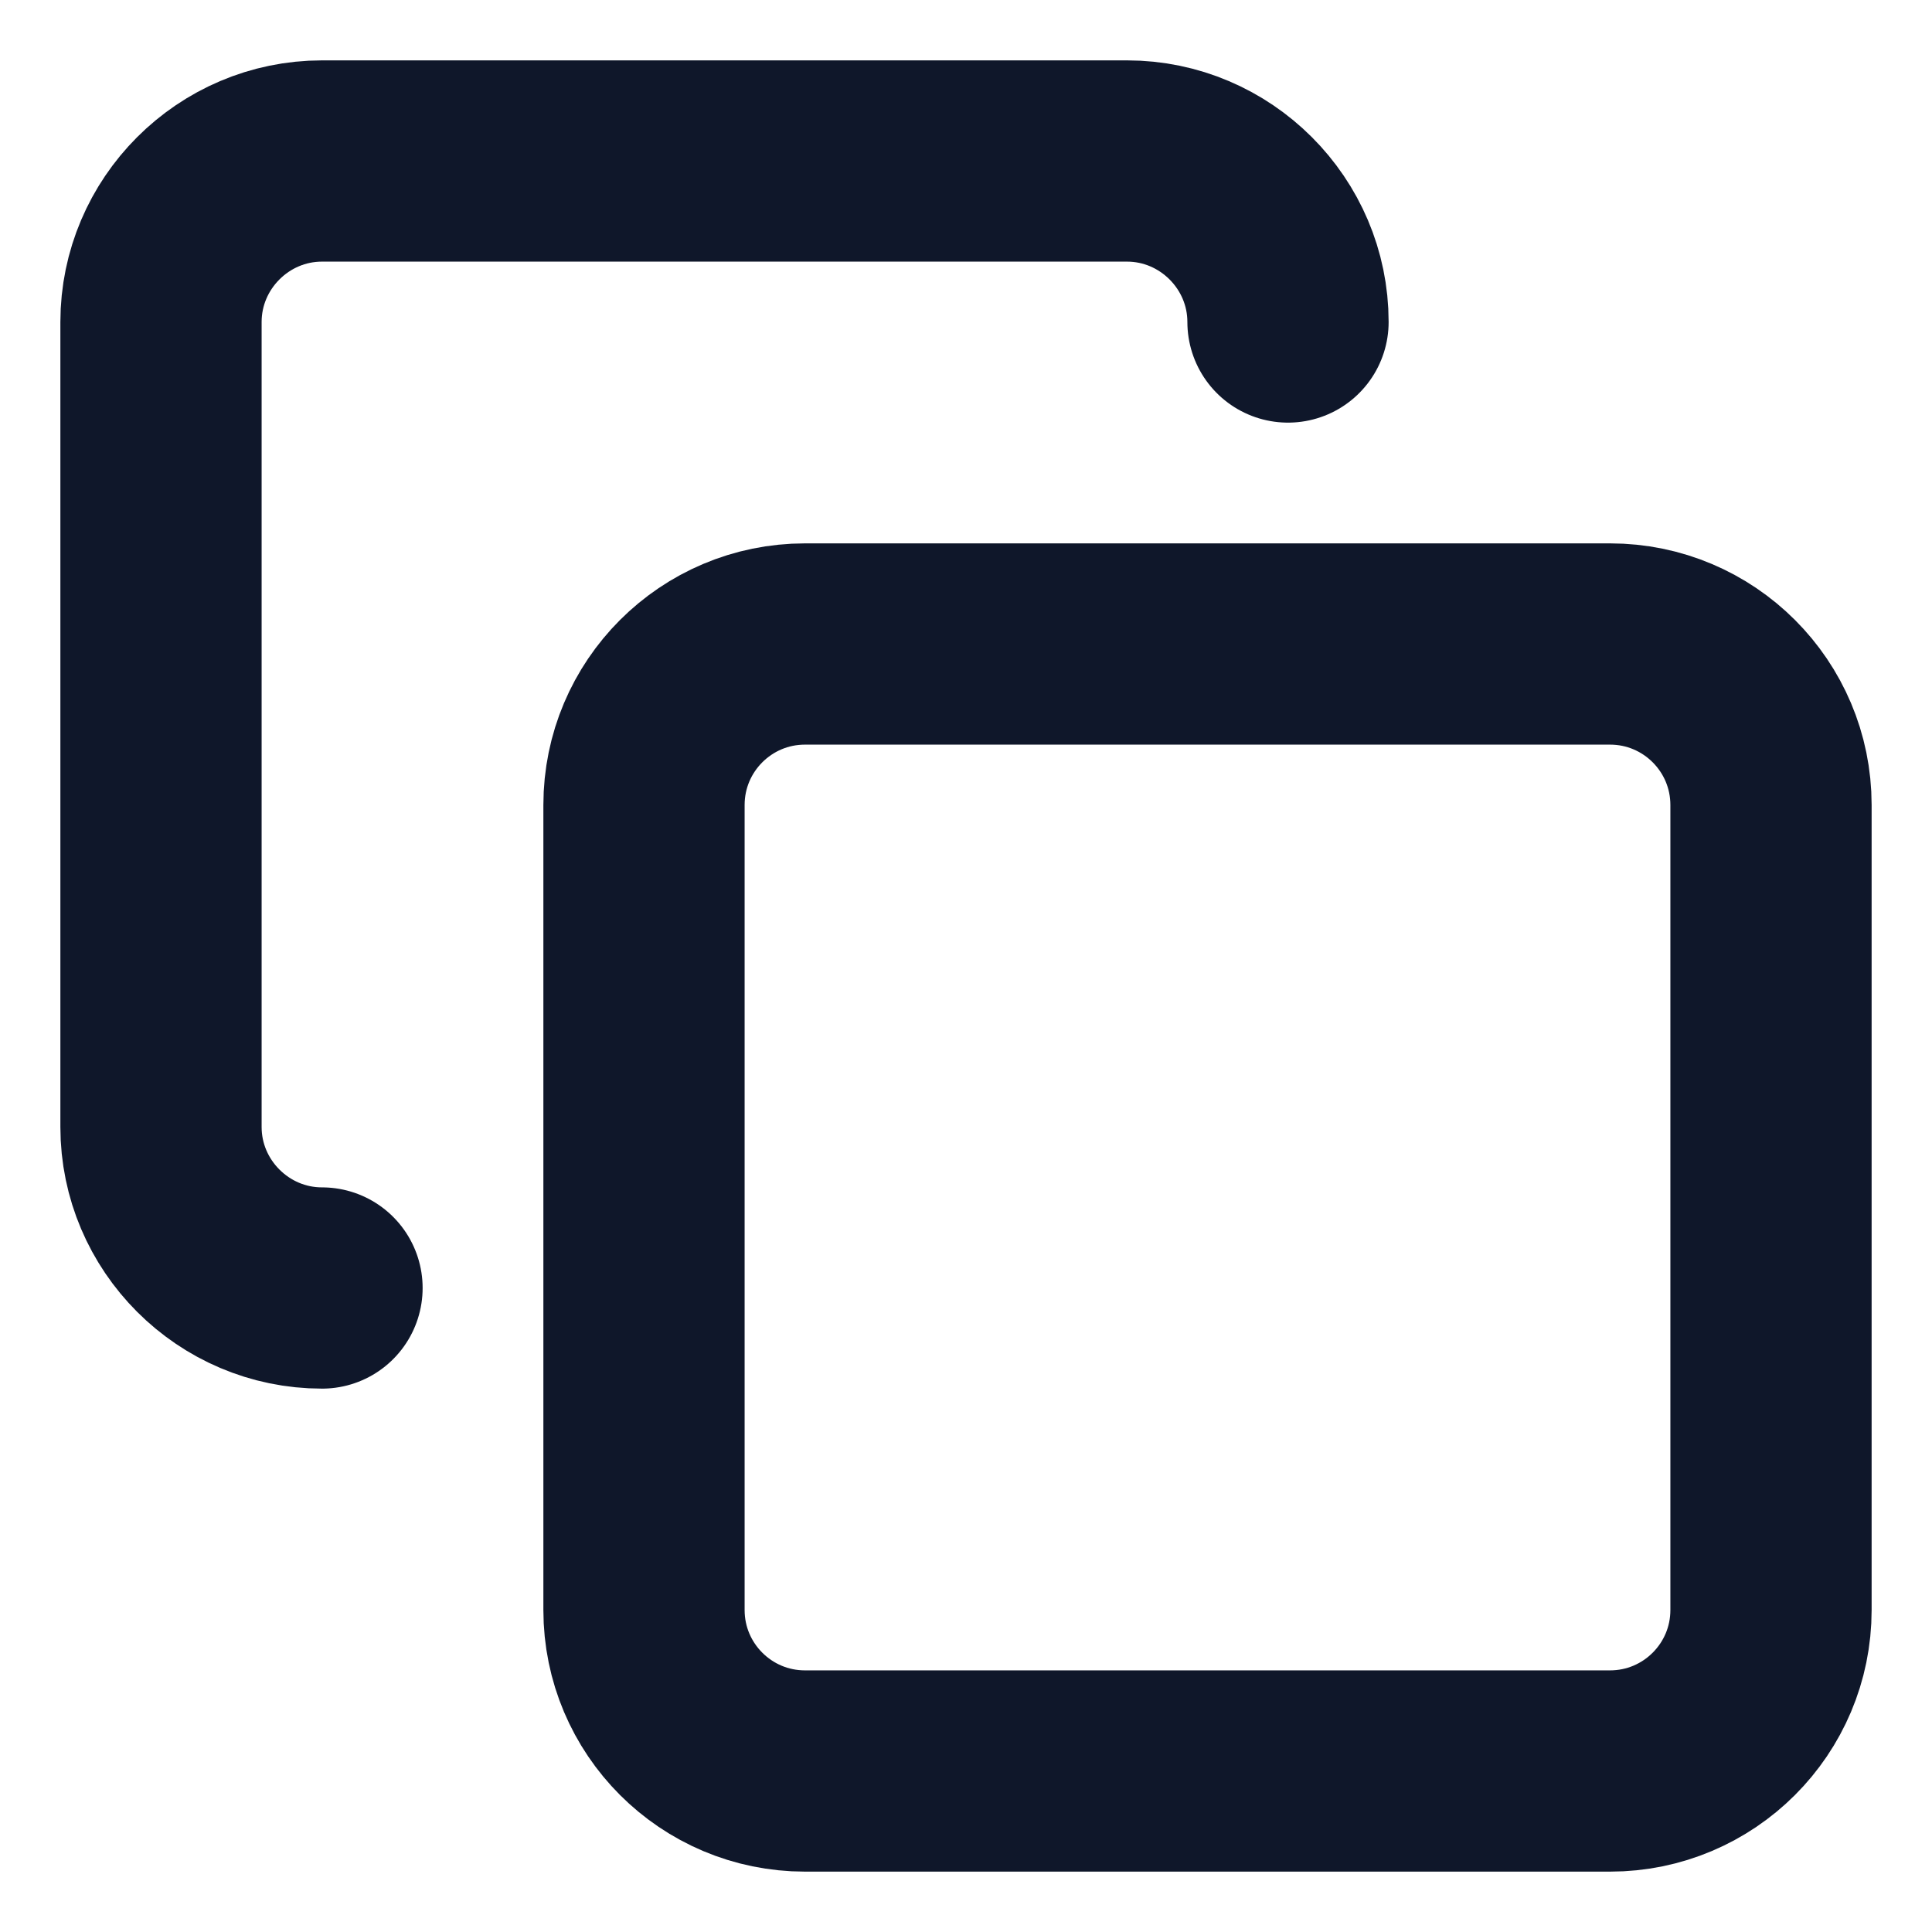
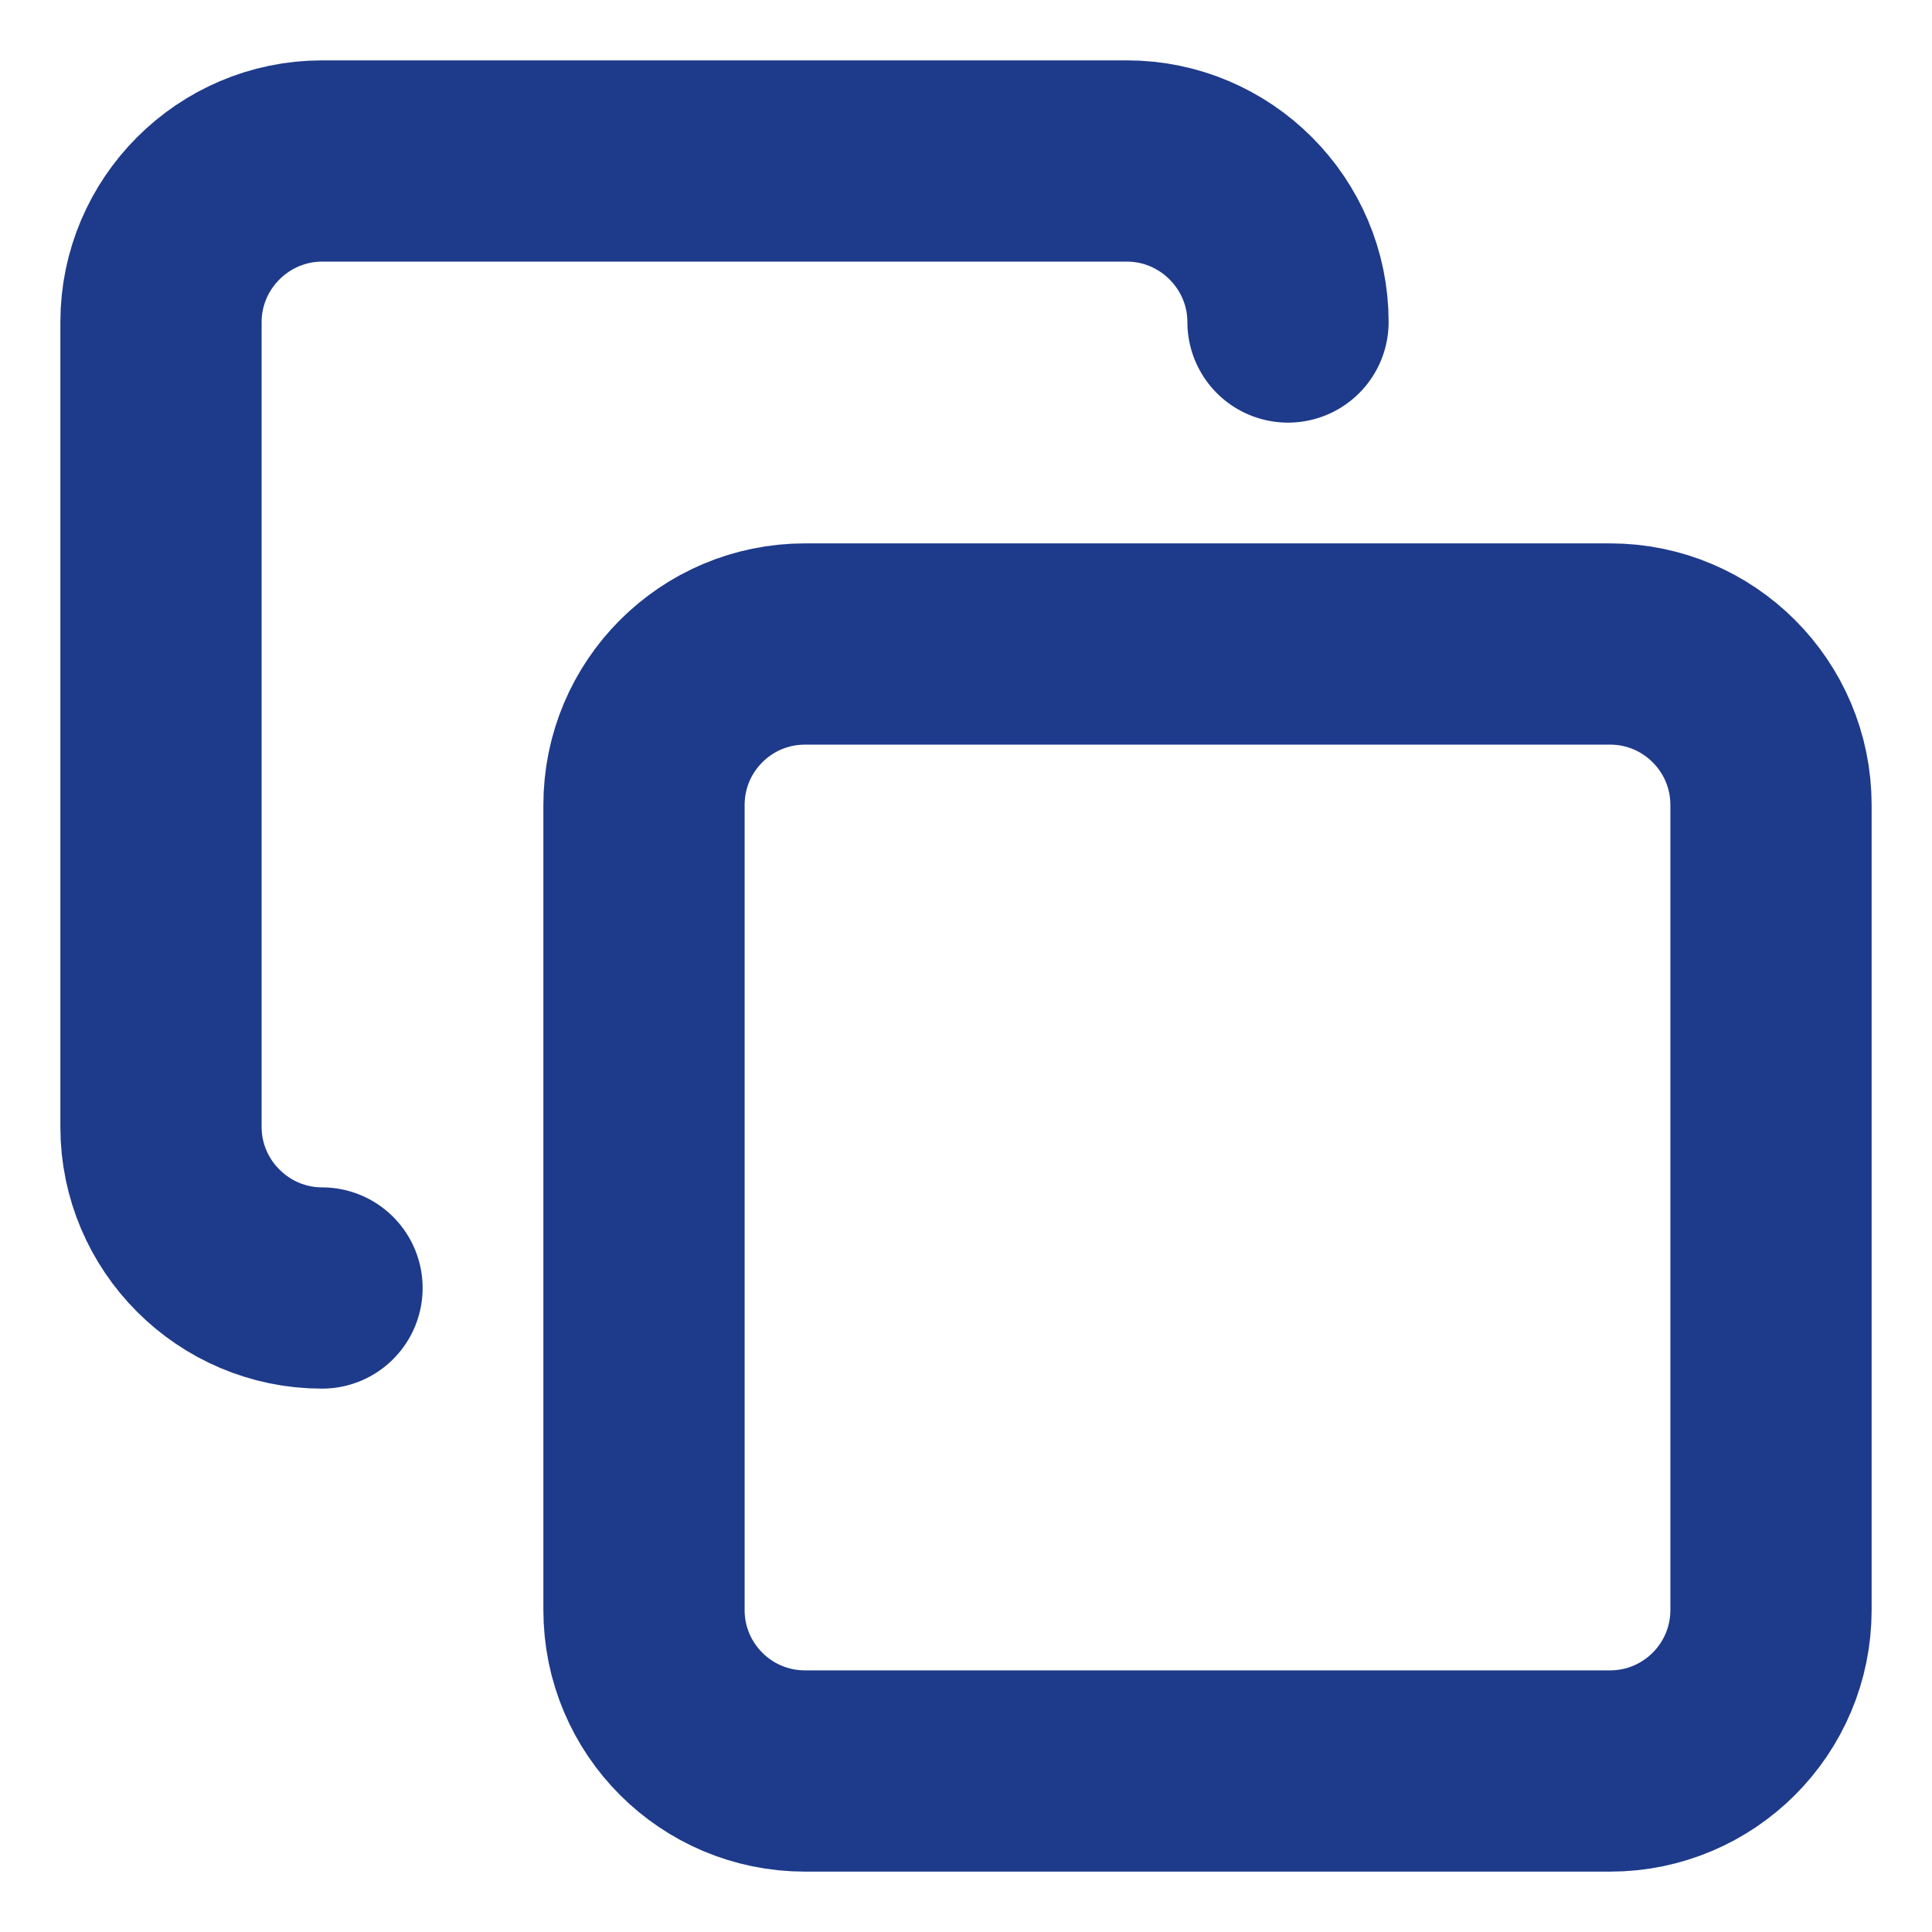
- <svg xmlns="http://www.w3.org/2000/svg" viewBox="0 0 24 24" fill="none" stroke="#0F172A" stroke-width="2.5" stroke-linecap="round" stroke-linejoin="round">
+ <svg xmlns="http://www.w3.org/2000/svg" viewBox="0 0 24 24" fill="none" stroke-width="2.5" stroke-linecap="round" stroke-linejoin="round">
+   <style>
+     /* Default: Deep Navy Blue for Light Mode tabs */
+     path, rect { stroke: #1E3A8A; } 
+     
+     /* Auto-Switch: Bright Electric Blue for Dark Mode tabs */
+     @media (prefers-color-scheme: dark) {
+       path, rect { stroke: #38BDF8; } 
+     }
+   </style>
  <path d="M4 16c-1.1 0-2-.9-2-2V4c0-1.1.9-2 2-2h10c1.1 0 2 .9 2 2" />
  <rect width="14" height="14" x="8" y="8" rx="2" ry="2" />
</svg>
